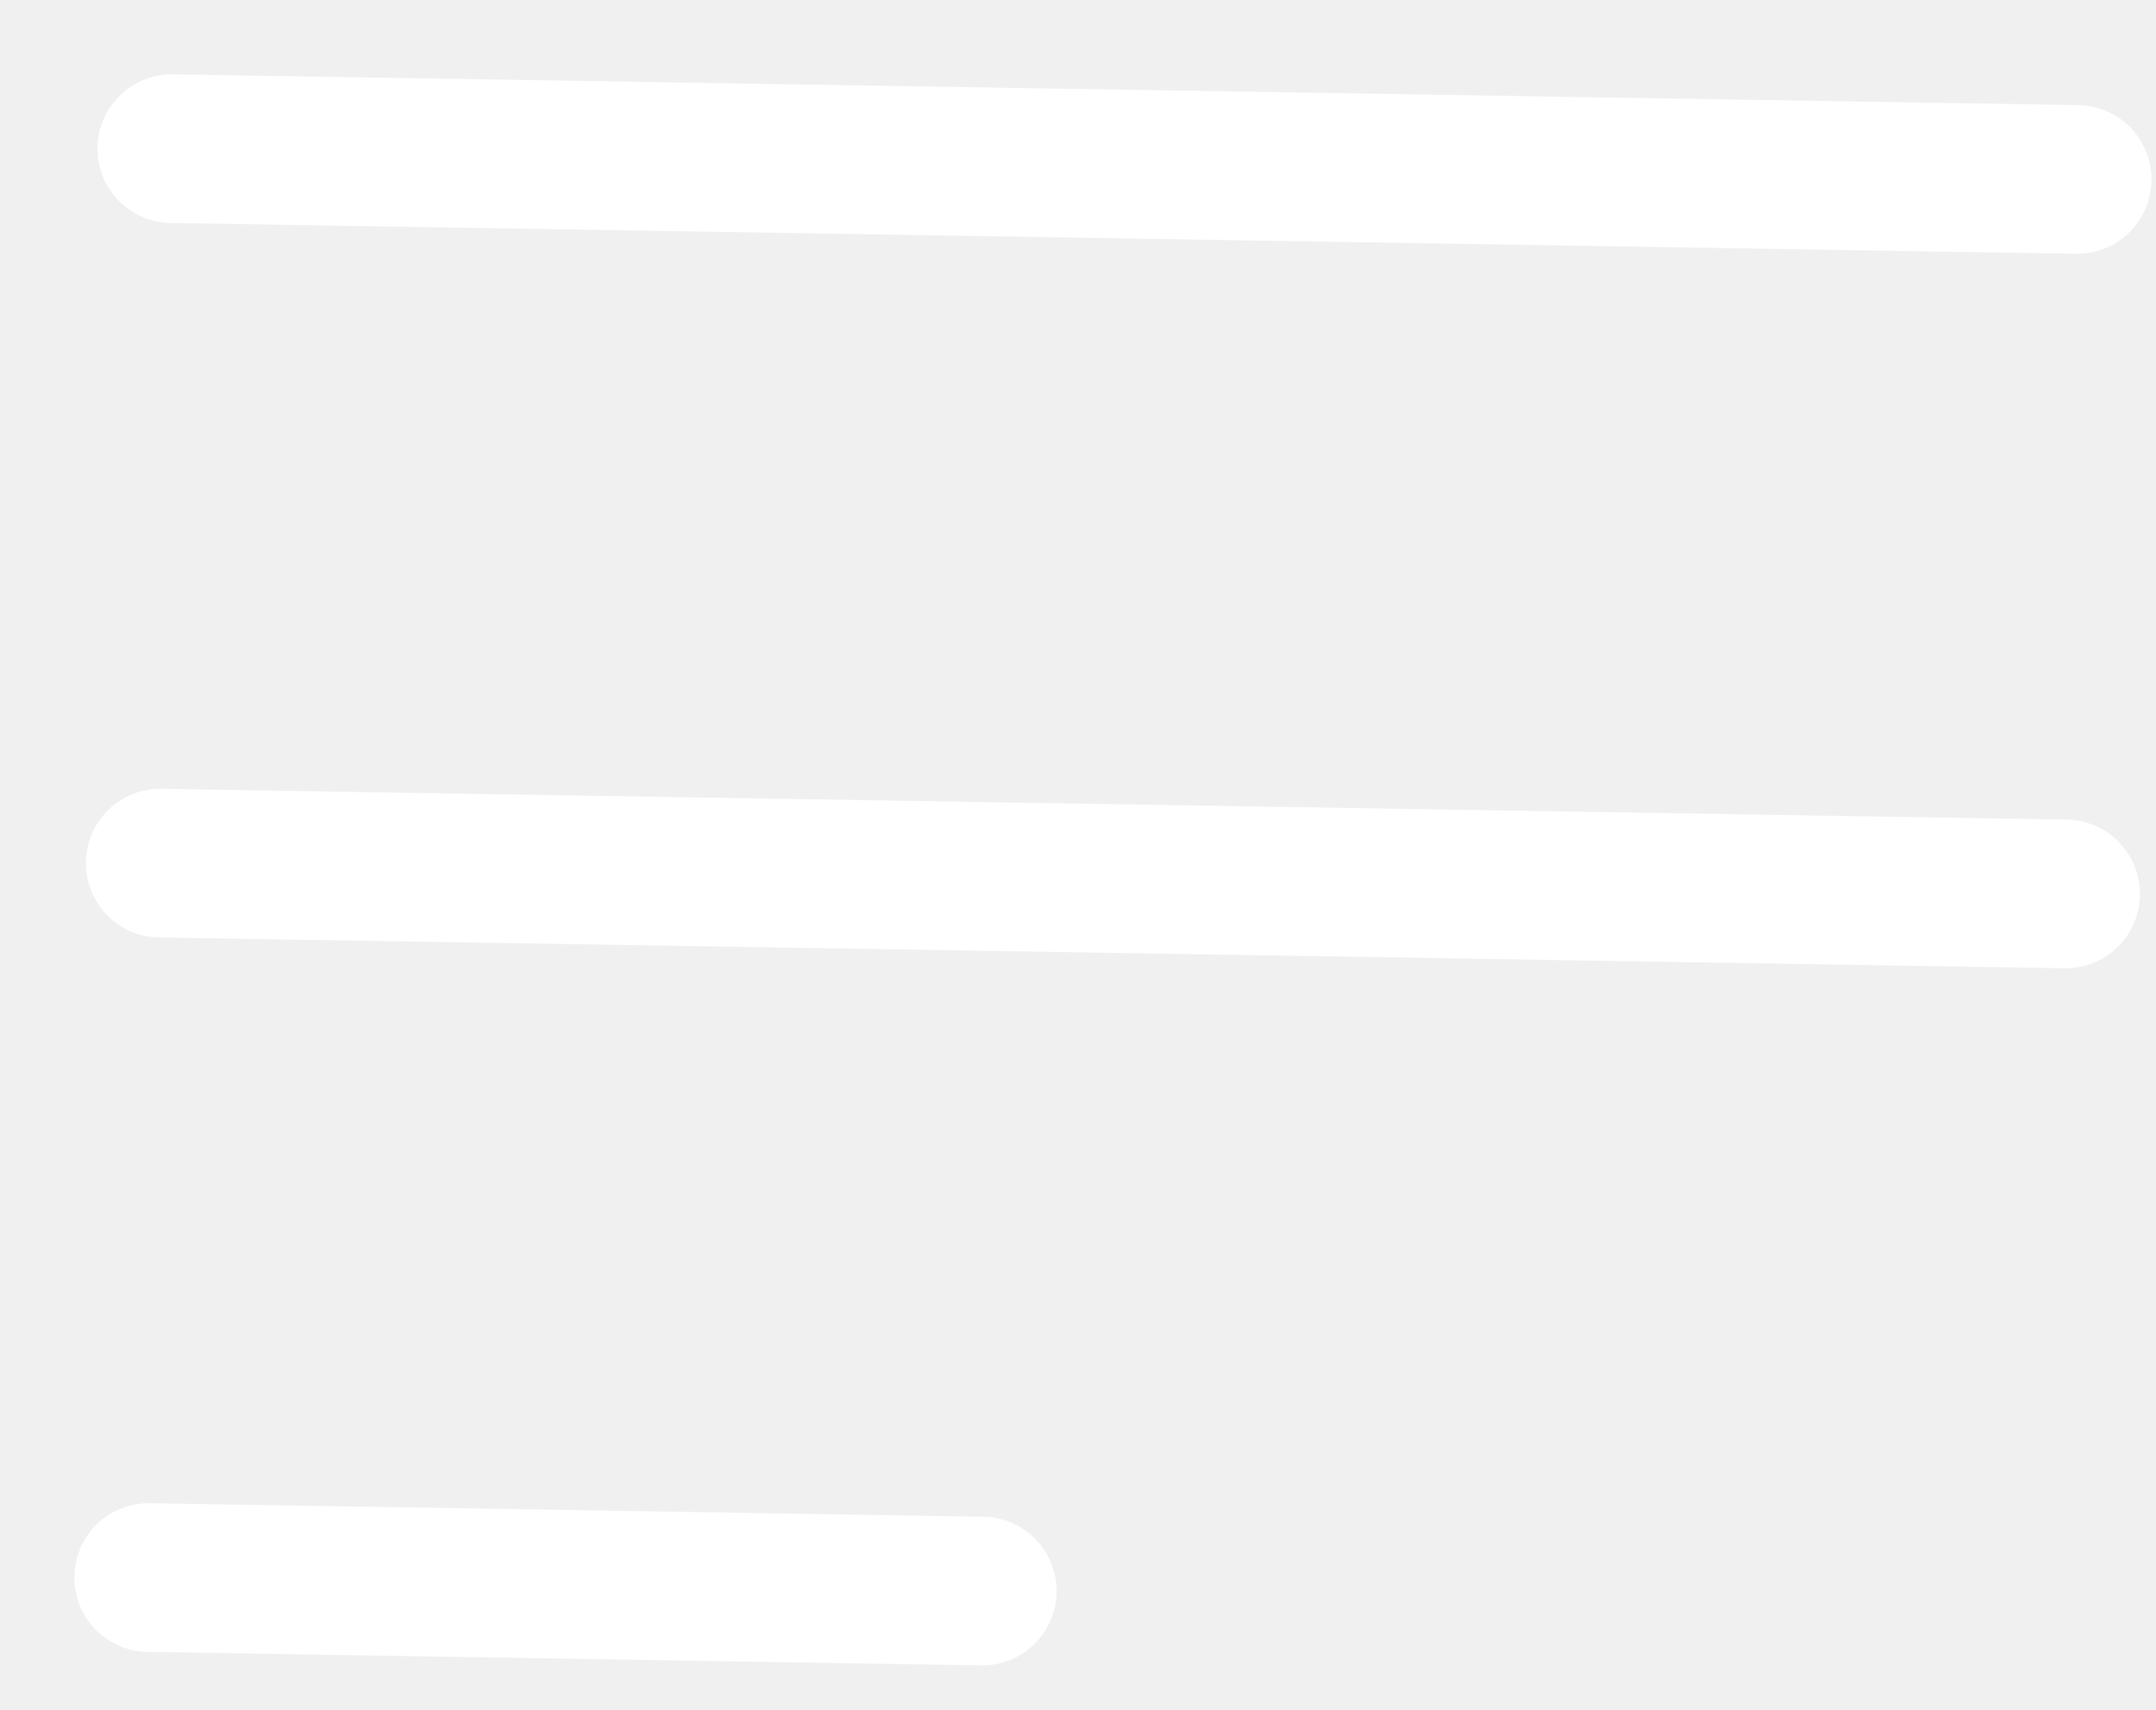
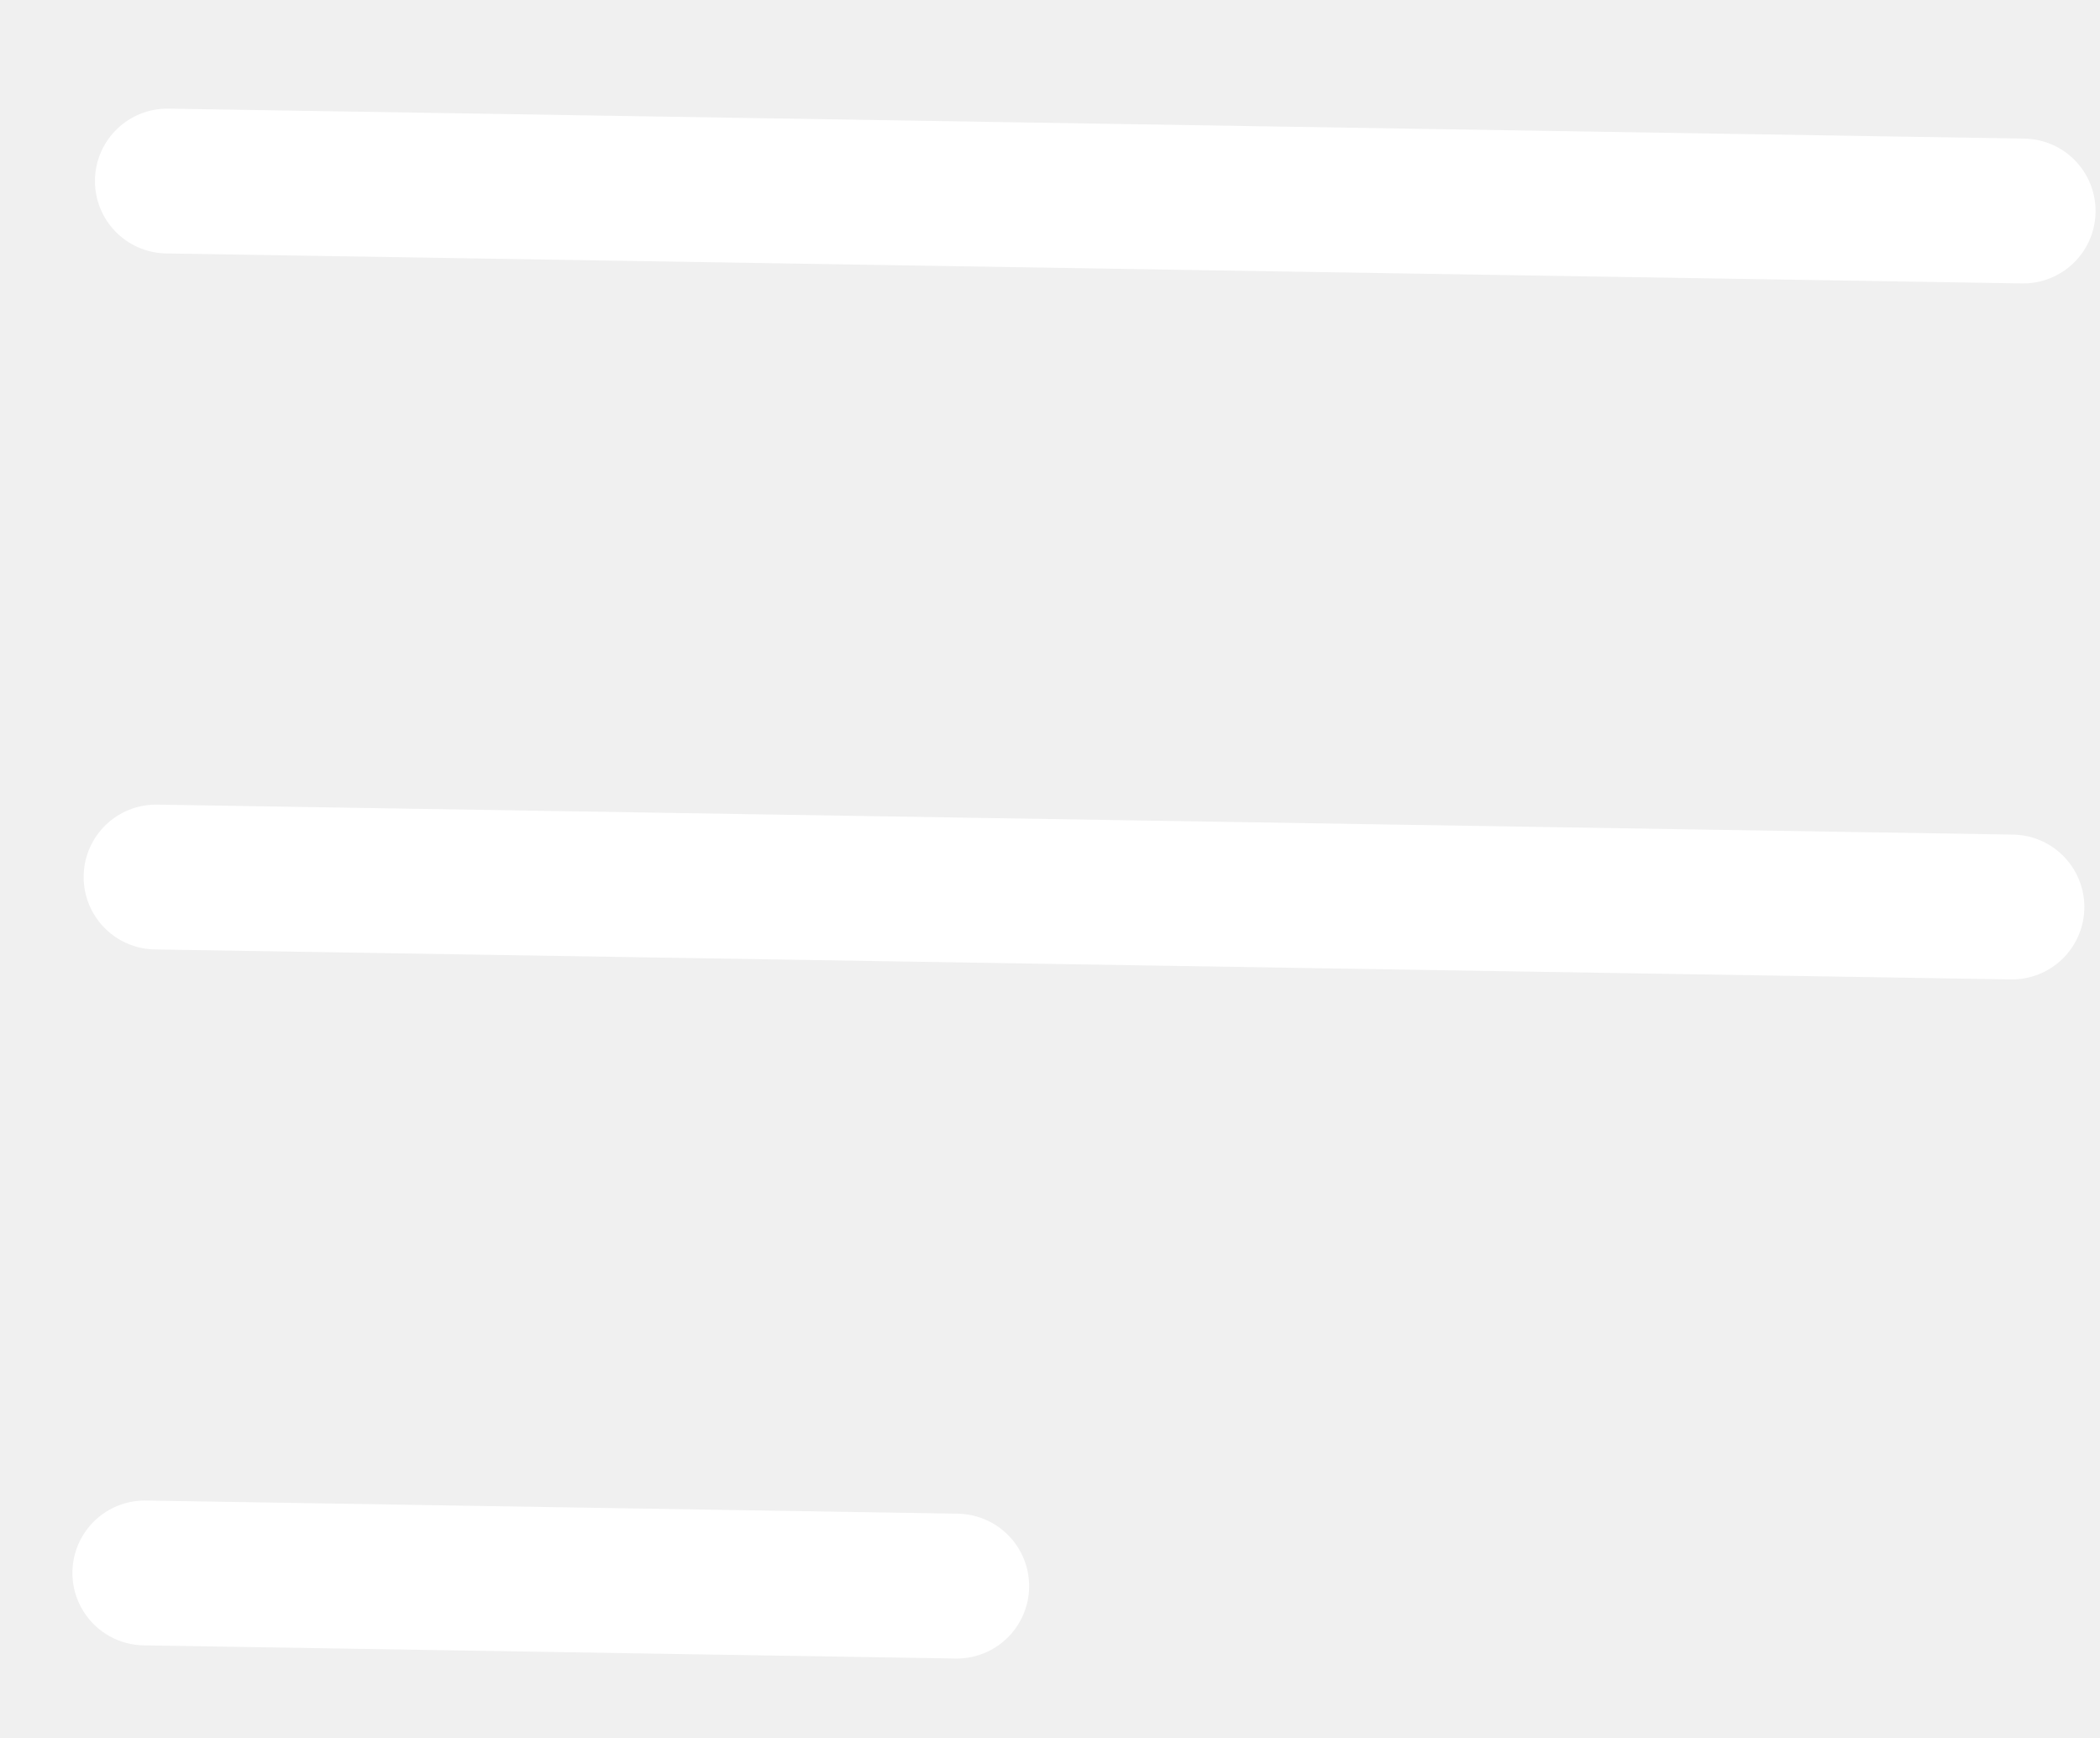
- <svg xmlns="http://www.w3.org/2000/svg" width="29" height="23" viewBox="0 0 29 23" fill="none">
+ <svg xmlns="http://www.w3.org/2000/svg" width="29" height="24" viewBox="0 0 29 23" fill="none">
  <path d="M2 21.221L13.212 21.403M2.311 2L27.939 2.414L2.311 2ZM2.155 11.611L27.784 12.025L2.155 11.611Z" stroke="white" stroke-width="2" stroke-linecap="round" stroke-linejoin="round" />
</svg>
